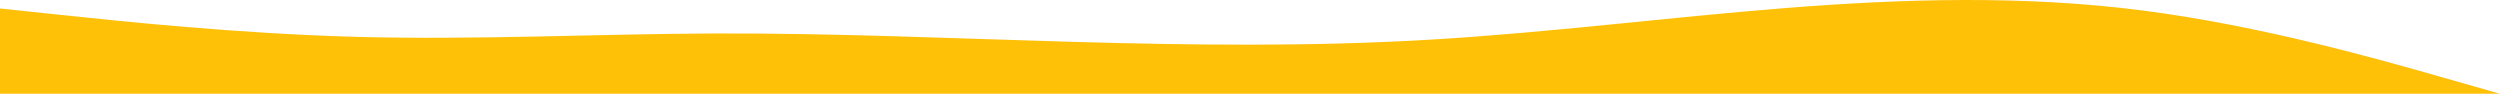
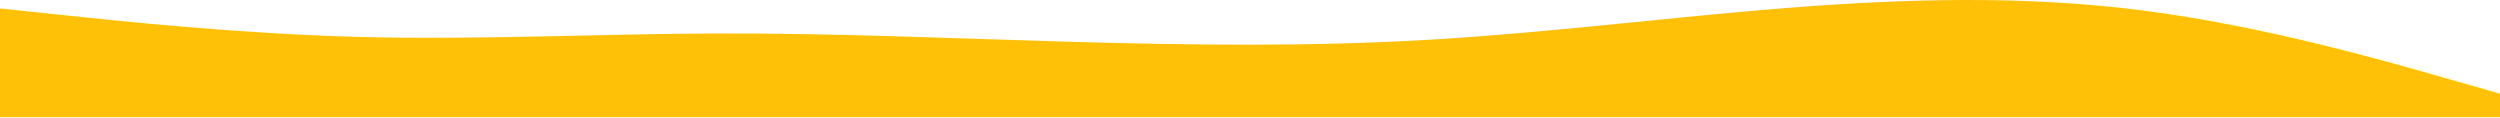
- <svg xmlns="http://www.w3.org/2000/svg" width="1920" height="72" viewBox="0 0 1920 72">
+ <svg xmlns="http://www.w3.org/2000/svg" width="1920" height="90" viewBox="0 0 1920 90">
  <g transform="translate(960 109.586)">
-     <path d="M0,6.5l45.769,4.826C91.47,16.2,183.008,25.853,274.344,28.315c91.4,2.462,182.67-2.266,274.073-2.61,91.335-.345,182.873,3.792,274.344,6.4s183.008,3.792,274.479-1.576c91.47-5.319,183.008-17.139,274.344-24.379,91.4-7.19,182.671-9.85,274.073,1.921C1736.992,19.8,1828.529,45.9,1874.231,58.949L1920,72,0,72Z" transform="translate(-960 -109.586)" fill="#ffc107" />
+     <path d="M0,6.5l45.769,4.826C91.47,16.2,183.008,25.853,274.344,28.315c91.4,2.462,182.67-2.266,274.073-2.61,91.335-.345,182.873,3.792,274.344,6.4s183.008,3.792,274.479-1.576c91.47-5.319,183.008-17.139,274.344-24.379,91.4-7.19,182.671-9.85,274.073,1.921C1736.992,19.8,1828.529,45.9,1874.231,58.949L1920,72V90L0,90Z" transform="translate(-960 -109.586)" fill="#ffc107" />
  </g>
</svg>
